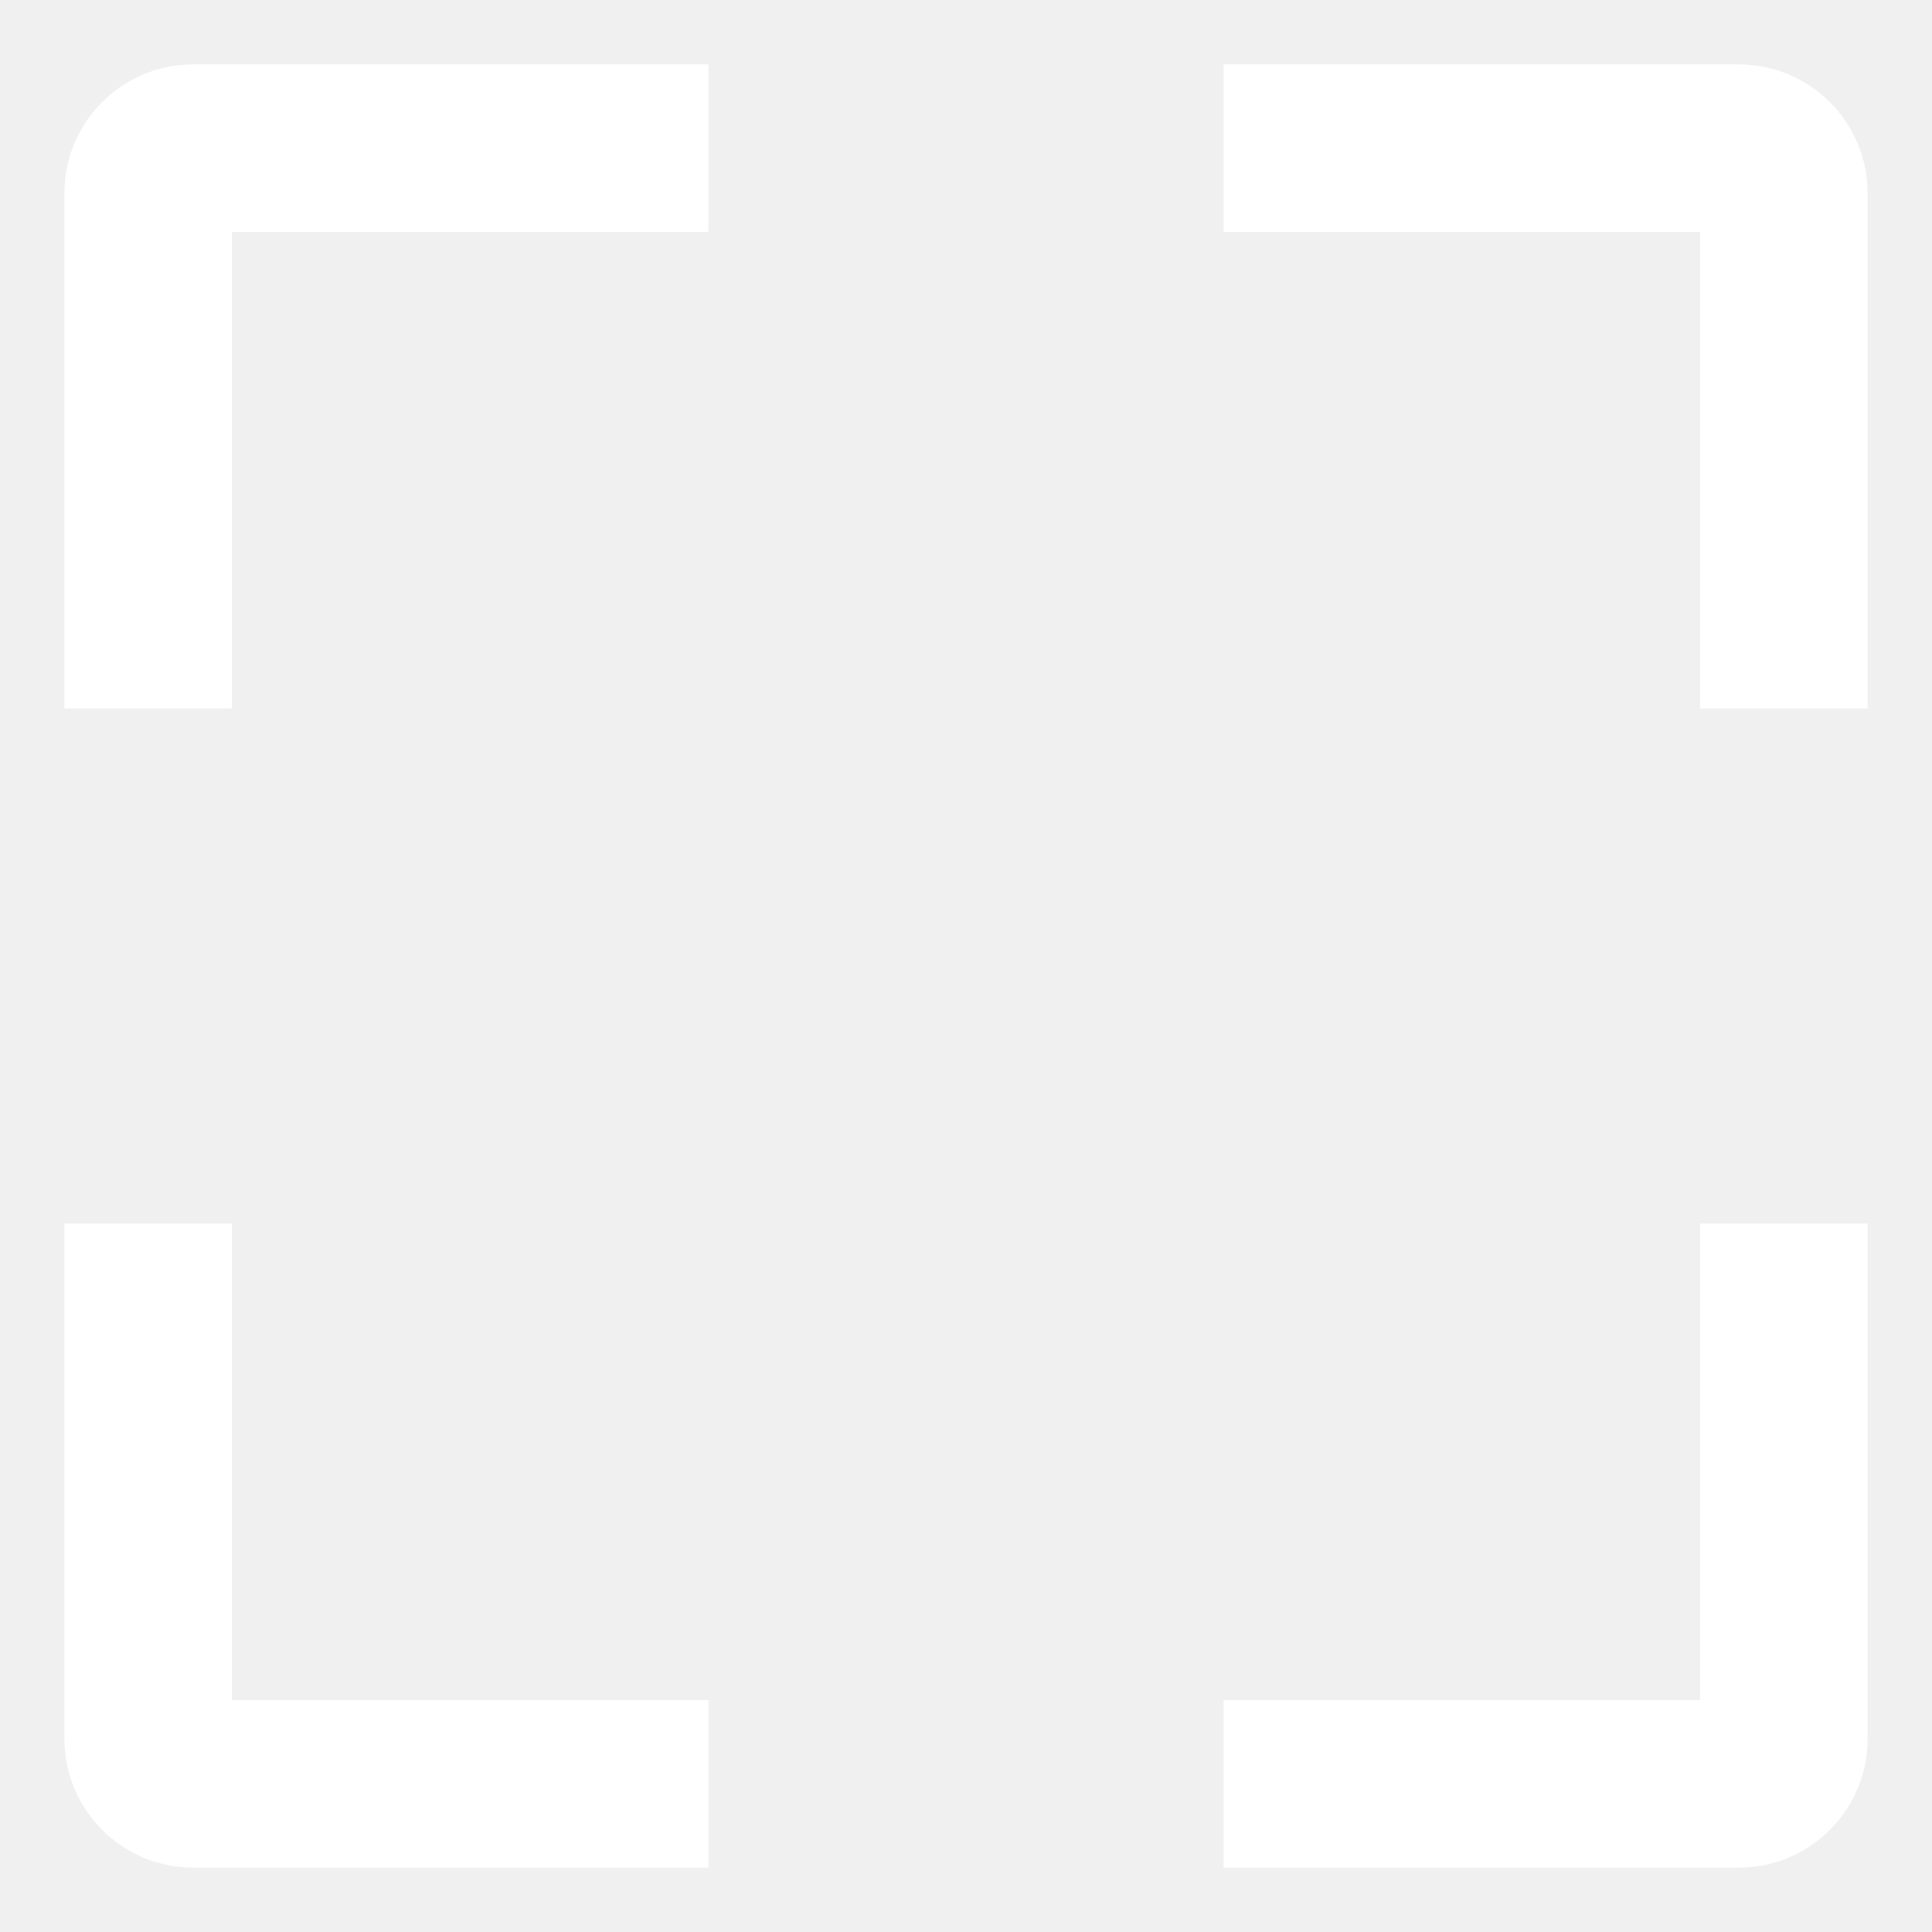
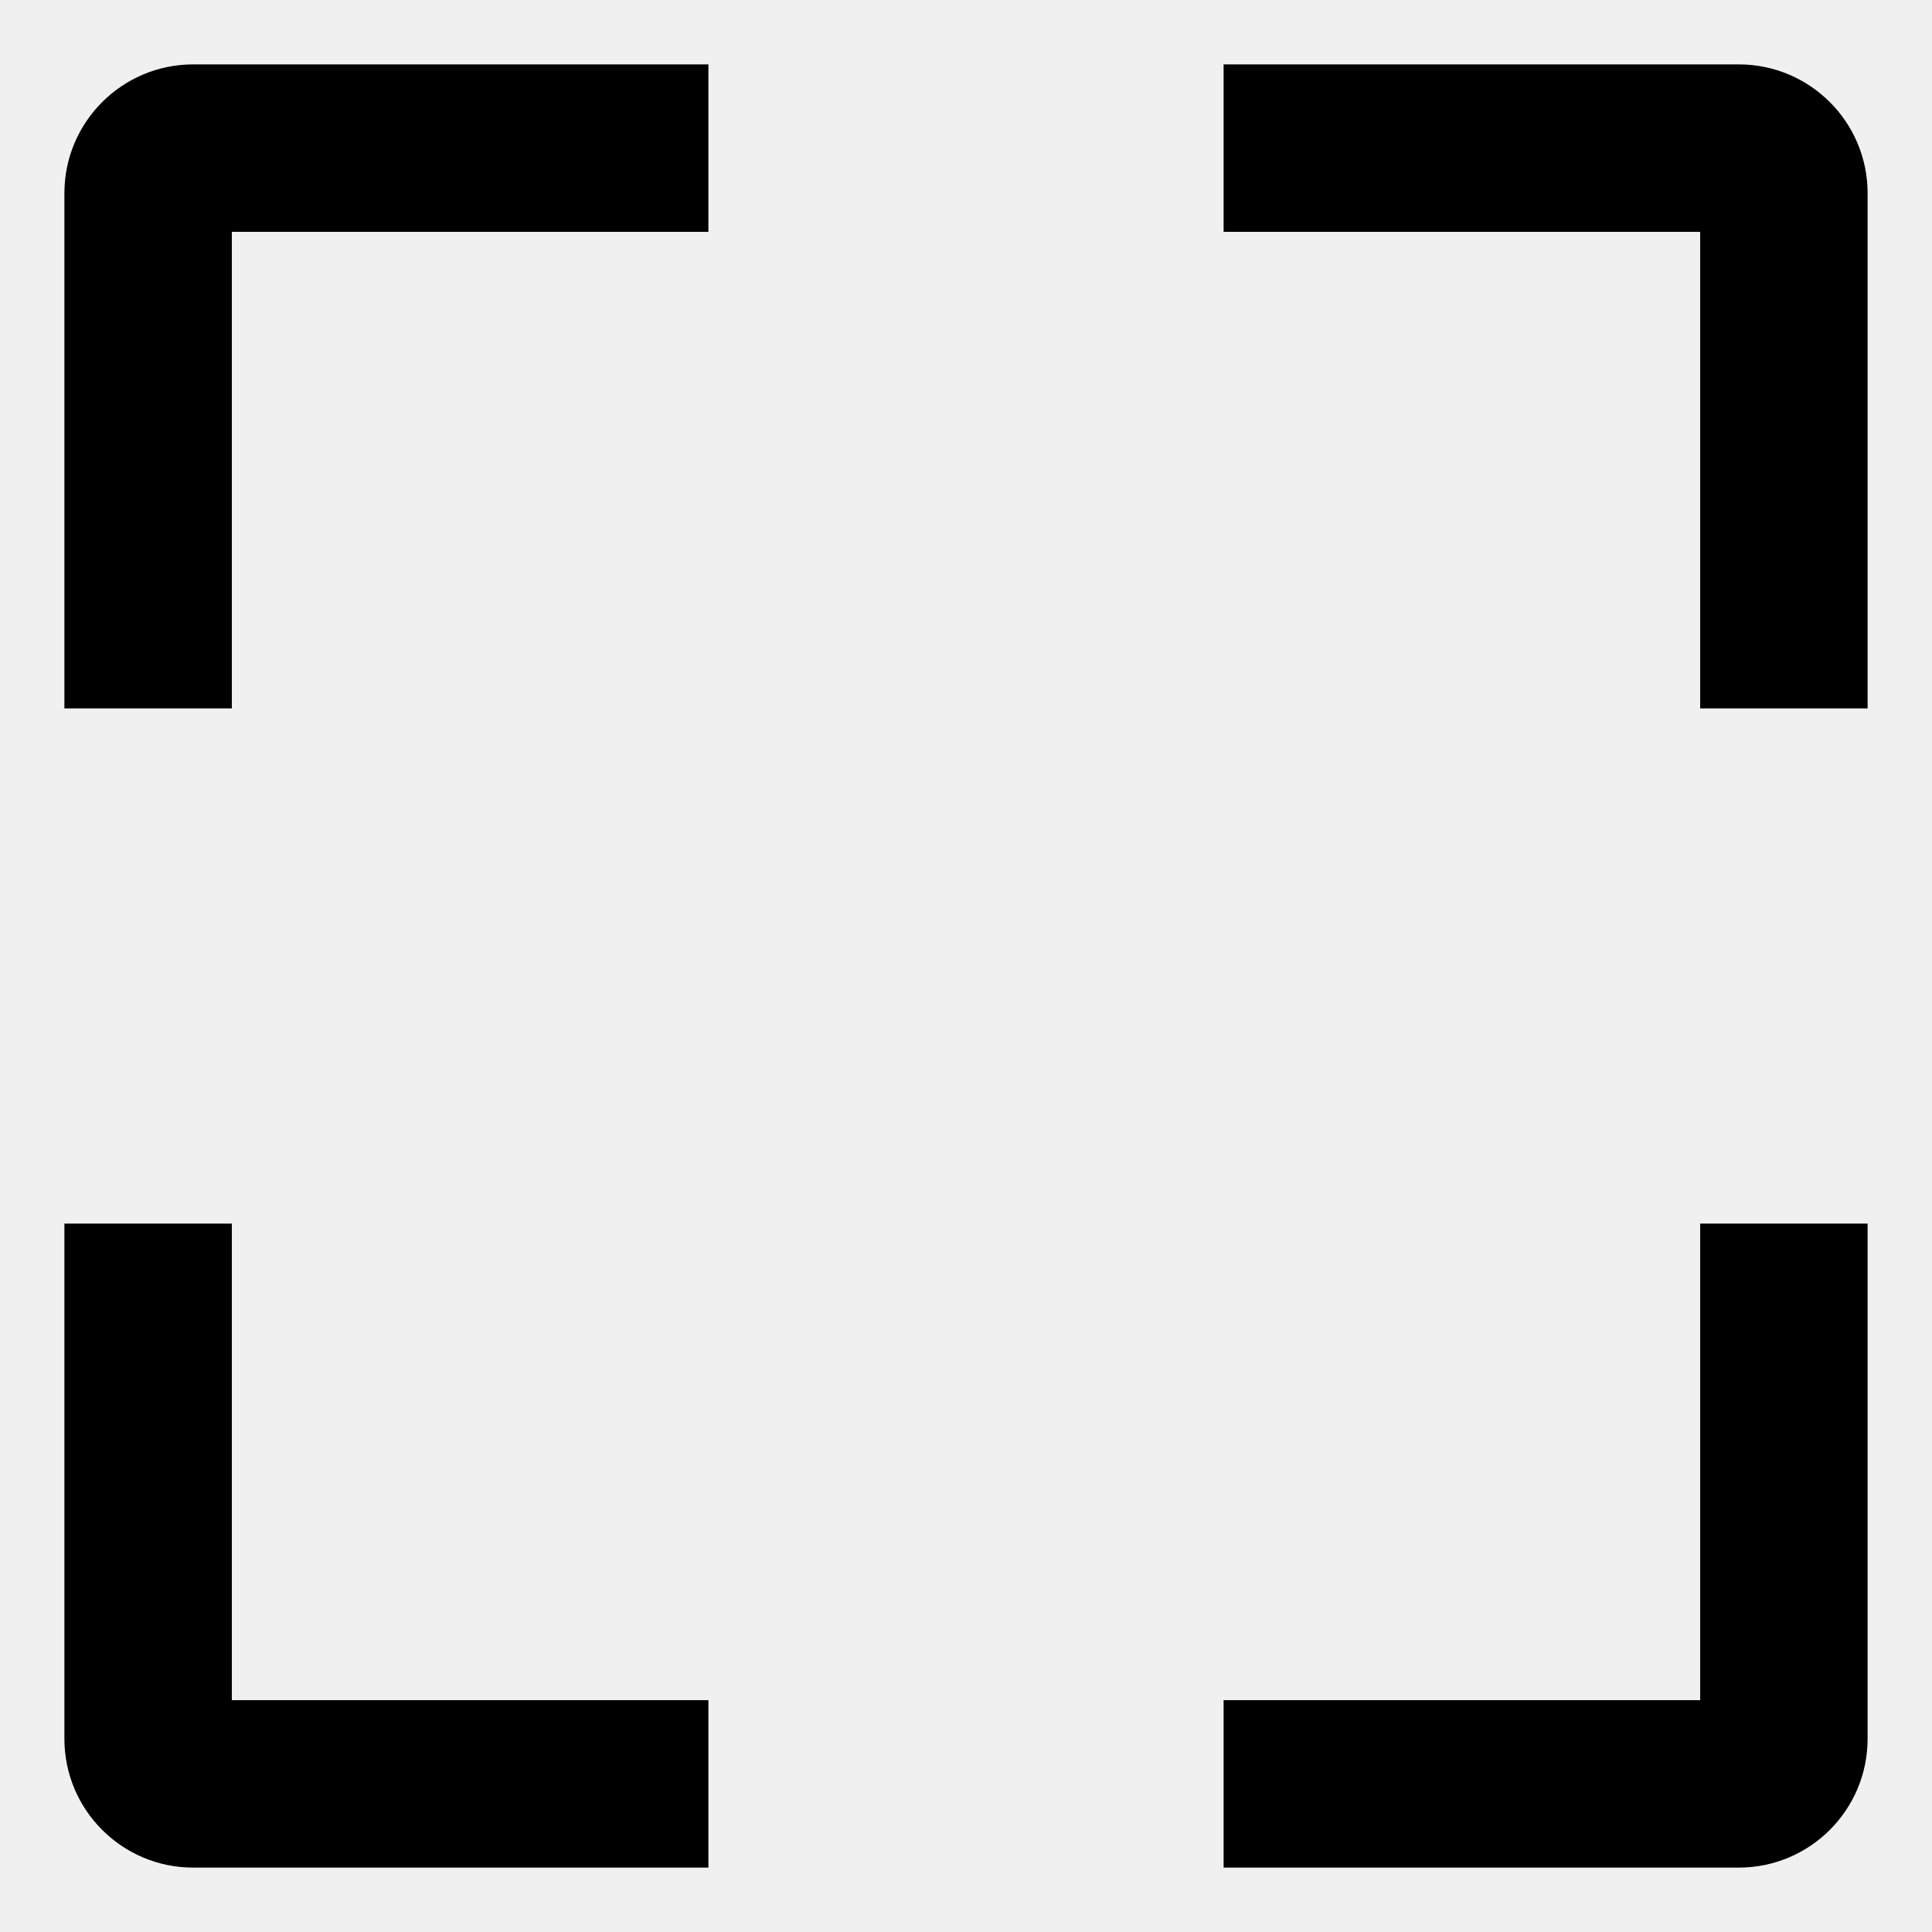
<svg xmlns="http://www.w3.org/2000/svg" width="15" height="15" viewBox="0 0 15 15">
-   <path fill="#FFF" d="M1.8,9.5 L0.5,9.5 L0.5,13.5 C0.5,14.052 0.948,14.5 1.5,14.5 L5.5,14.5 L5.5,14.5 L5.5,13.2 L1.8,13.2 L1.8,9.5 Z M0.5,5.5 L1.8,5.5 L1.8,1.8 L5.5,1.8 L5.5,0.5 L1.5,0.5 C0.948,0.5 0.5,0.948 0.5,1.5 L0.5,5.5 L0.5,5.5 Z M13.2,13.2 L9.5,13.2 L9.5,14.5 L13.5,14.5 C14.052,14.5 14.5,14.052 14.5,13.5 L14.5,9.5 L14.5,9.5 L13.2,9.5 L13.2,13.2 Z M9.5,0.5 L9.5,1.8 L13.2,1.8 L13.2,5.5 L14.5,5.5 L14.5,1.5 C14.5,0.948 14.052,0.5 13.5,0.5 L9.5,0.5 L9.5,0.5 Z" />
+   <path d="M1.8,9.5 L0.5,9.5 L0.5,13.5 C0.5,14.052 0.948,14.5 1.5,14.5 L5.5,14.5 L5.5,14.5 L5.5,13.2 L1.8,13.2 L1.8,9.5 Z M0.5,5.5 L1.8,5.5 L1.8,1.8 L5.5,1.8 L5.5,0.5 L1.5,0.5 C0.948,0.5 0.5,0.948 0.5,1.5 L0.5,5.5 L0.5,5.5 Z M13.2,13.2 L9.5,13.2 L9.5,14.5 L13.5,14.5 C14.052,14.5 14.5,14.052 14.5,13.5 L14.5,9.5 L14.5,9.5 L13.2,9.5 L13.2,13.2 Z M9.5,0.5 L9.5,1.8 L13.2,1.8 L13.2,5.5 L14.5,5.5 L14.5,1.5 C14.5,0.948 14.052,0.5 13.5,0.5 L9.5,0.5 L9.5,0.5 Z" />
</svg>
